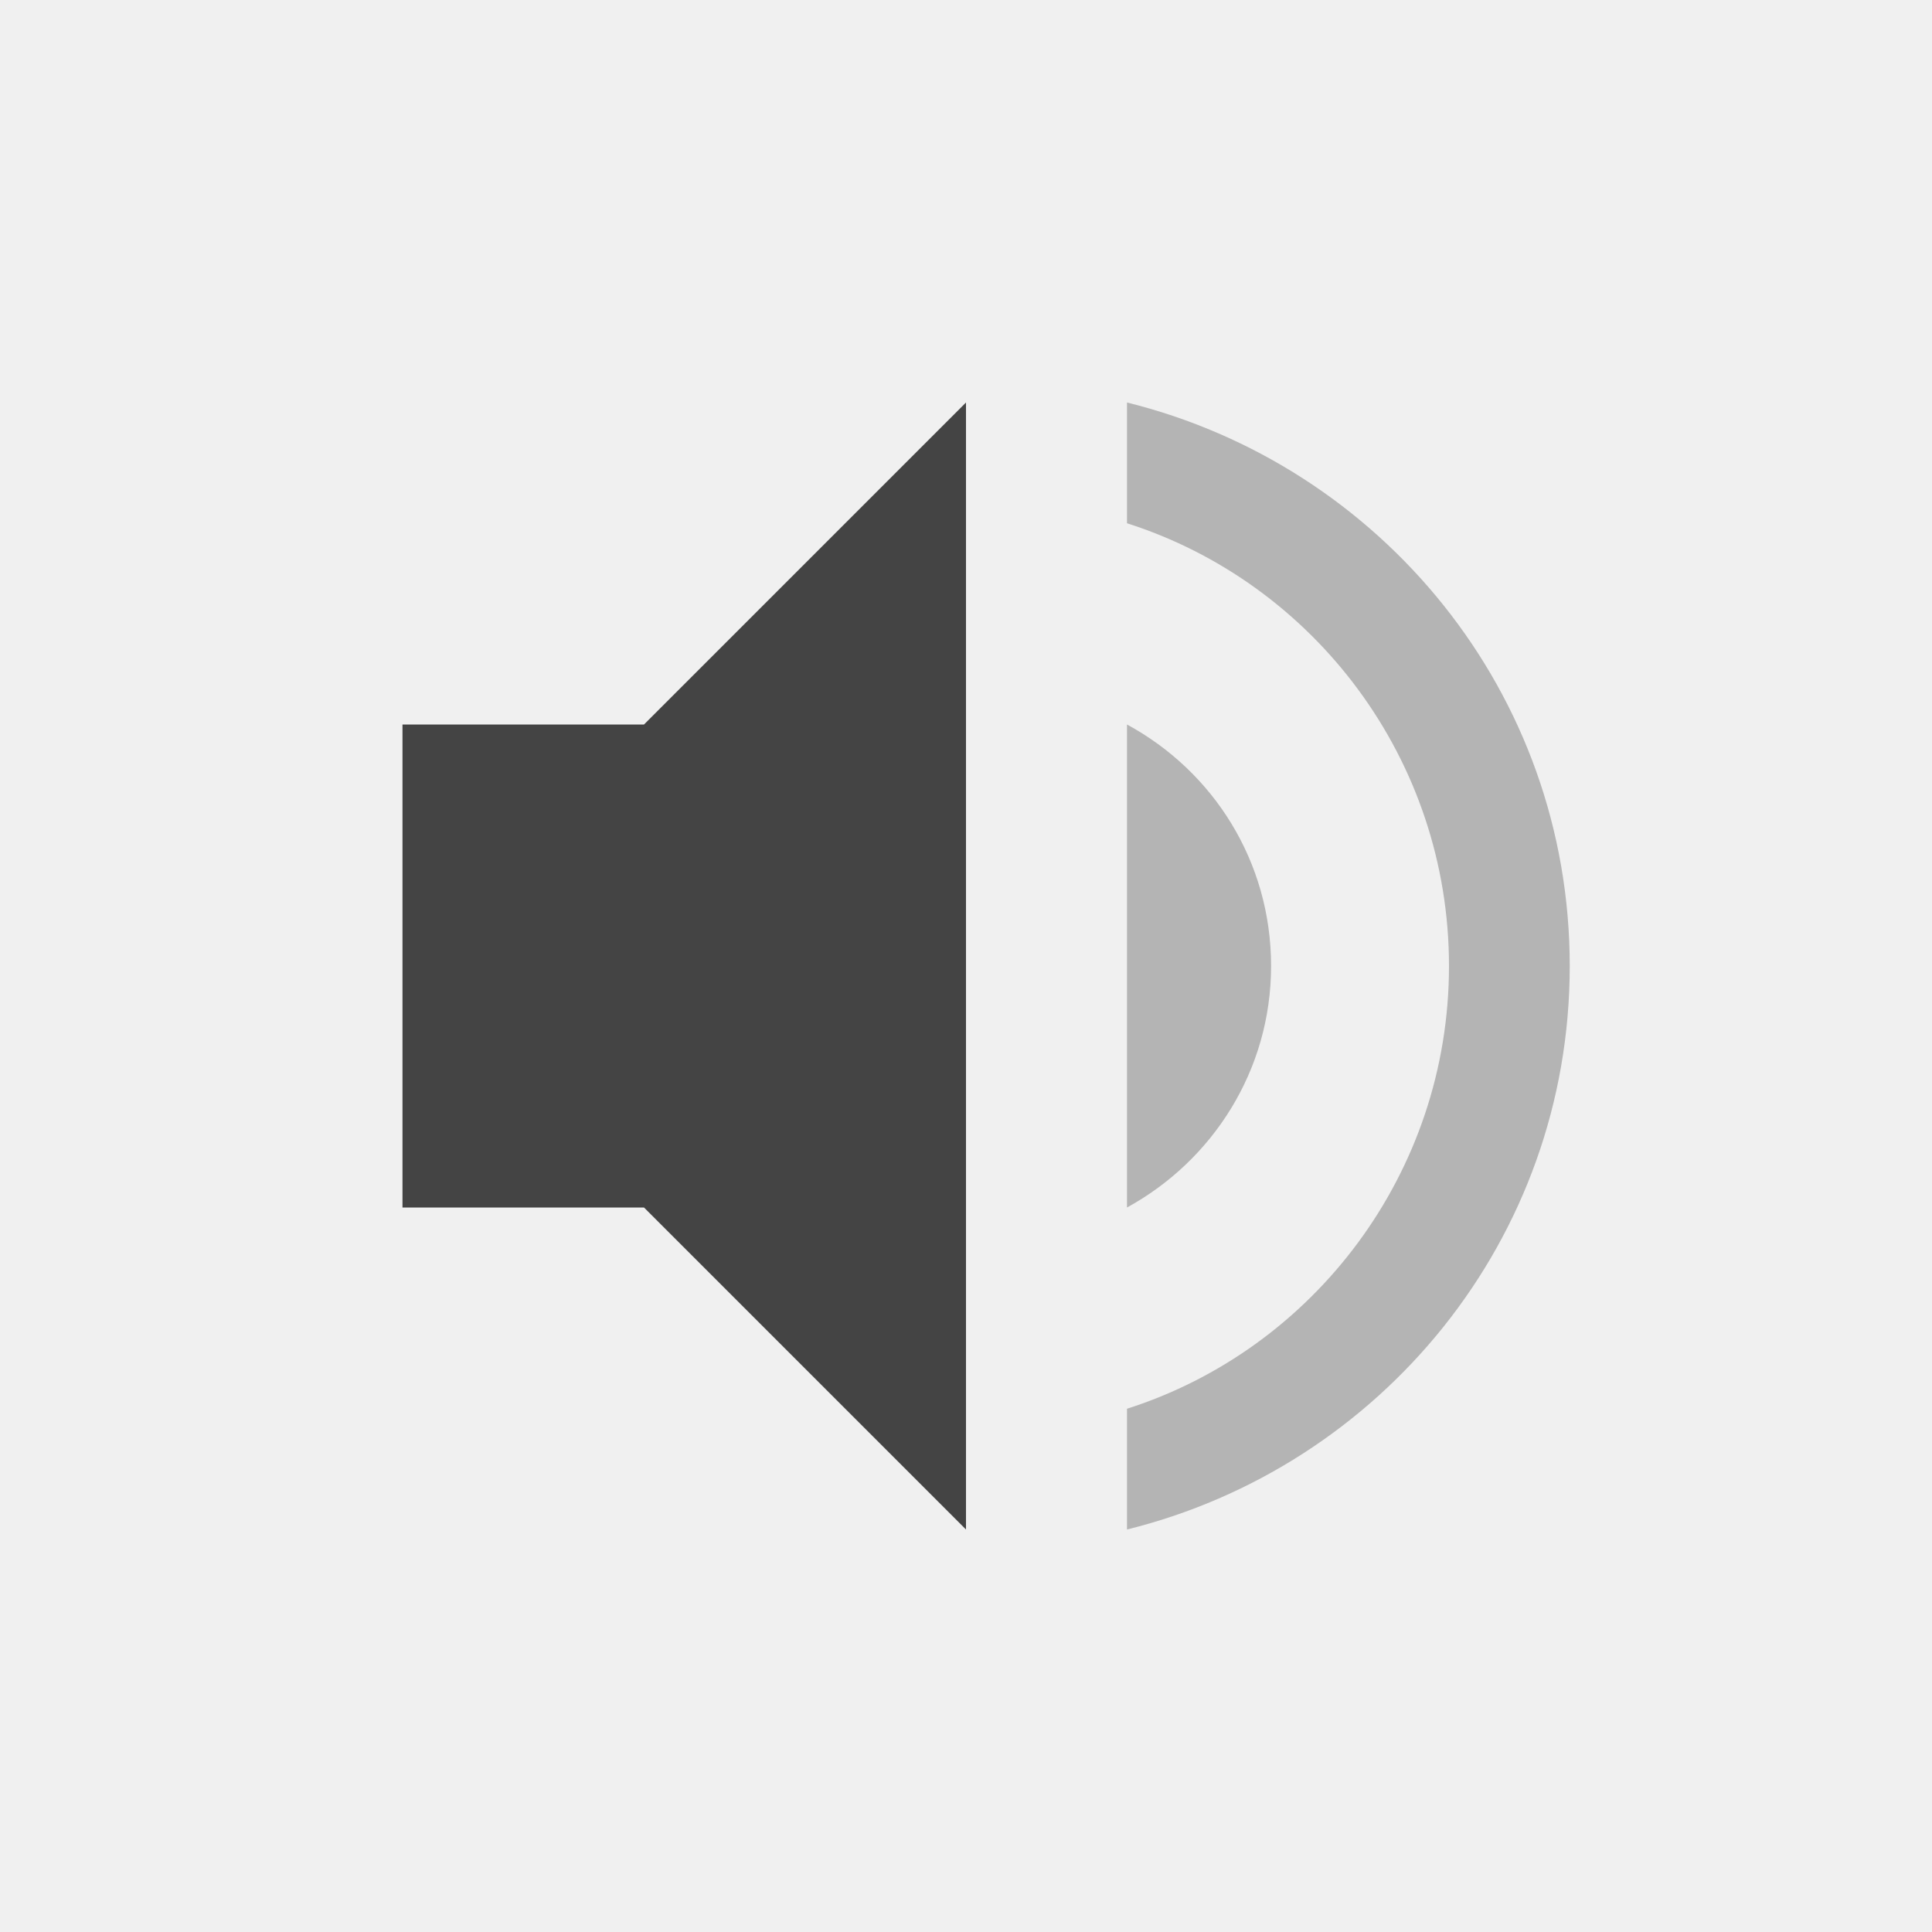
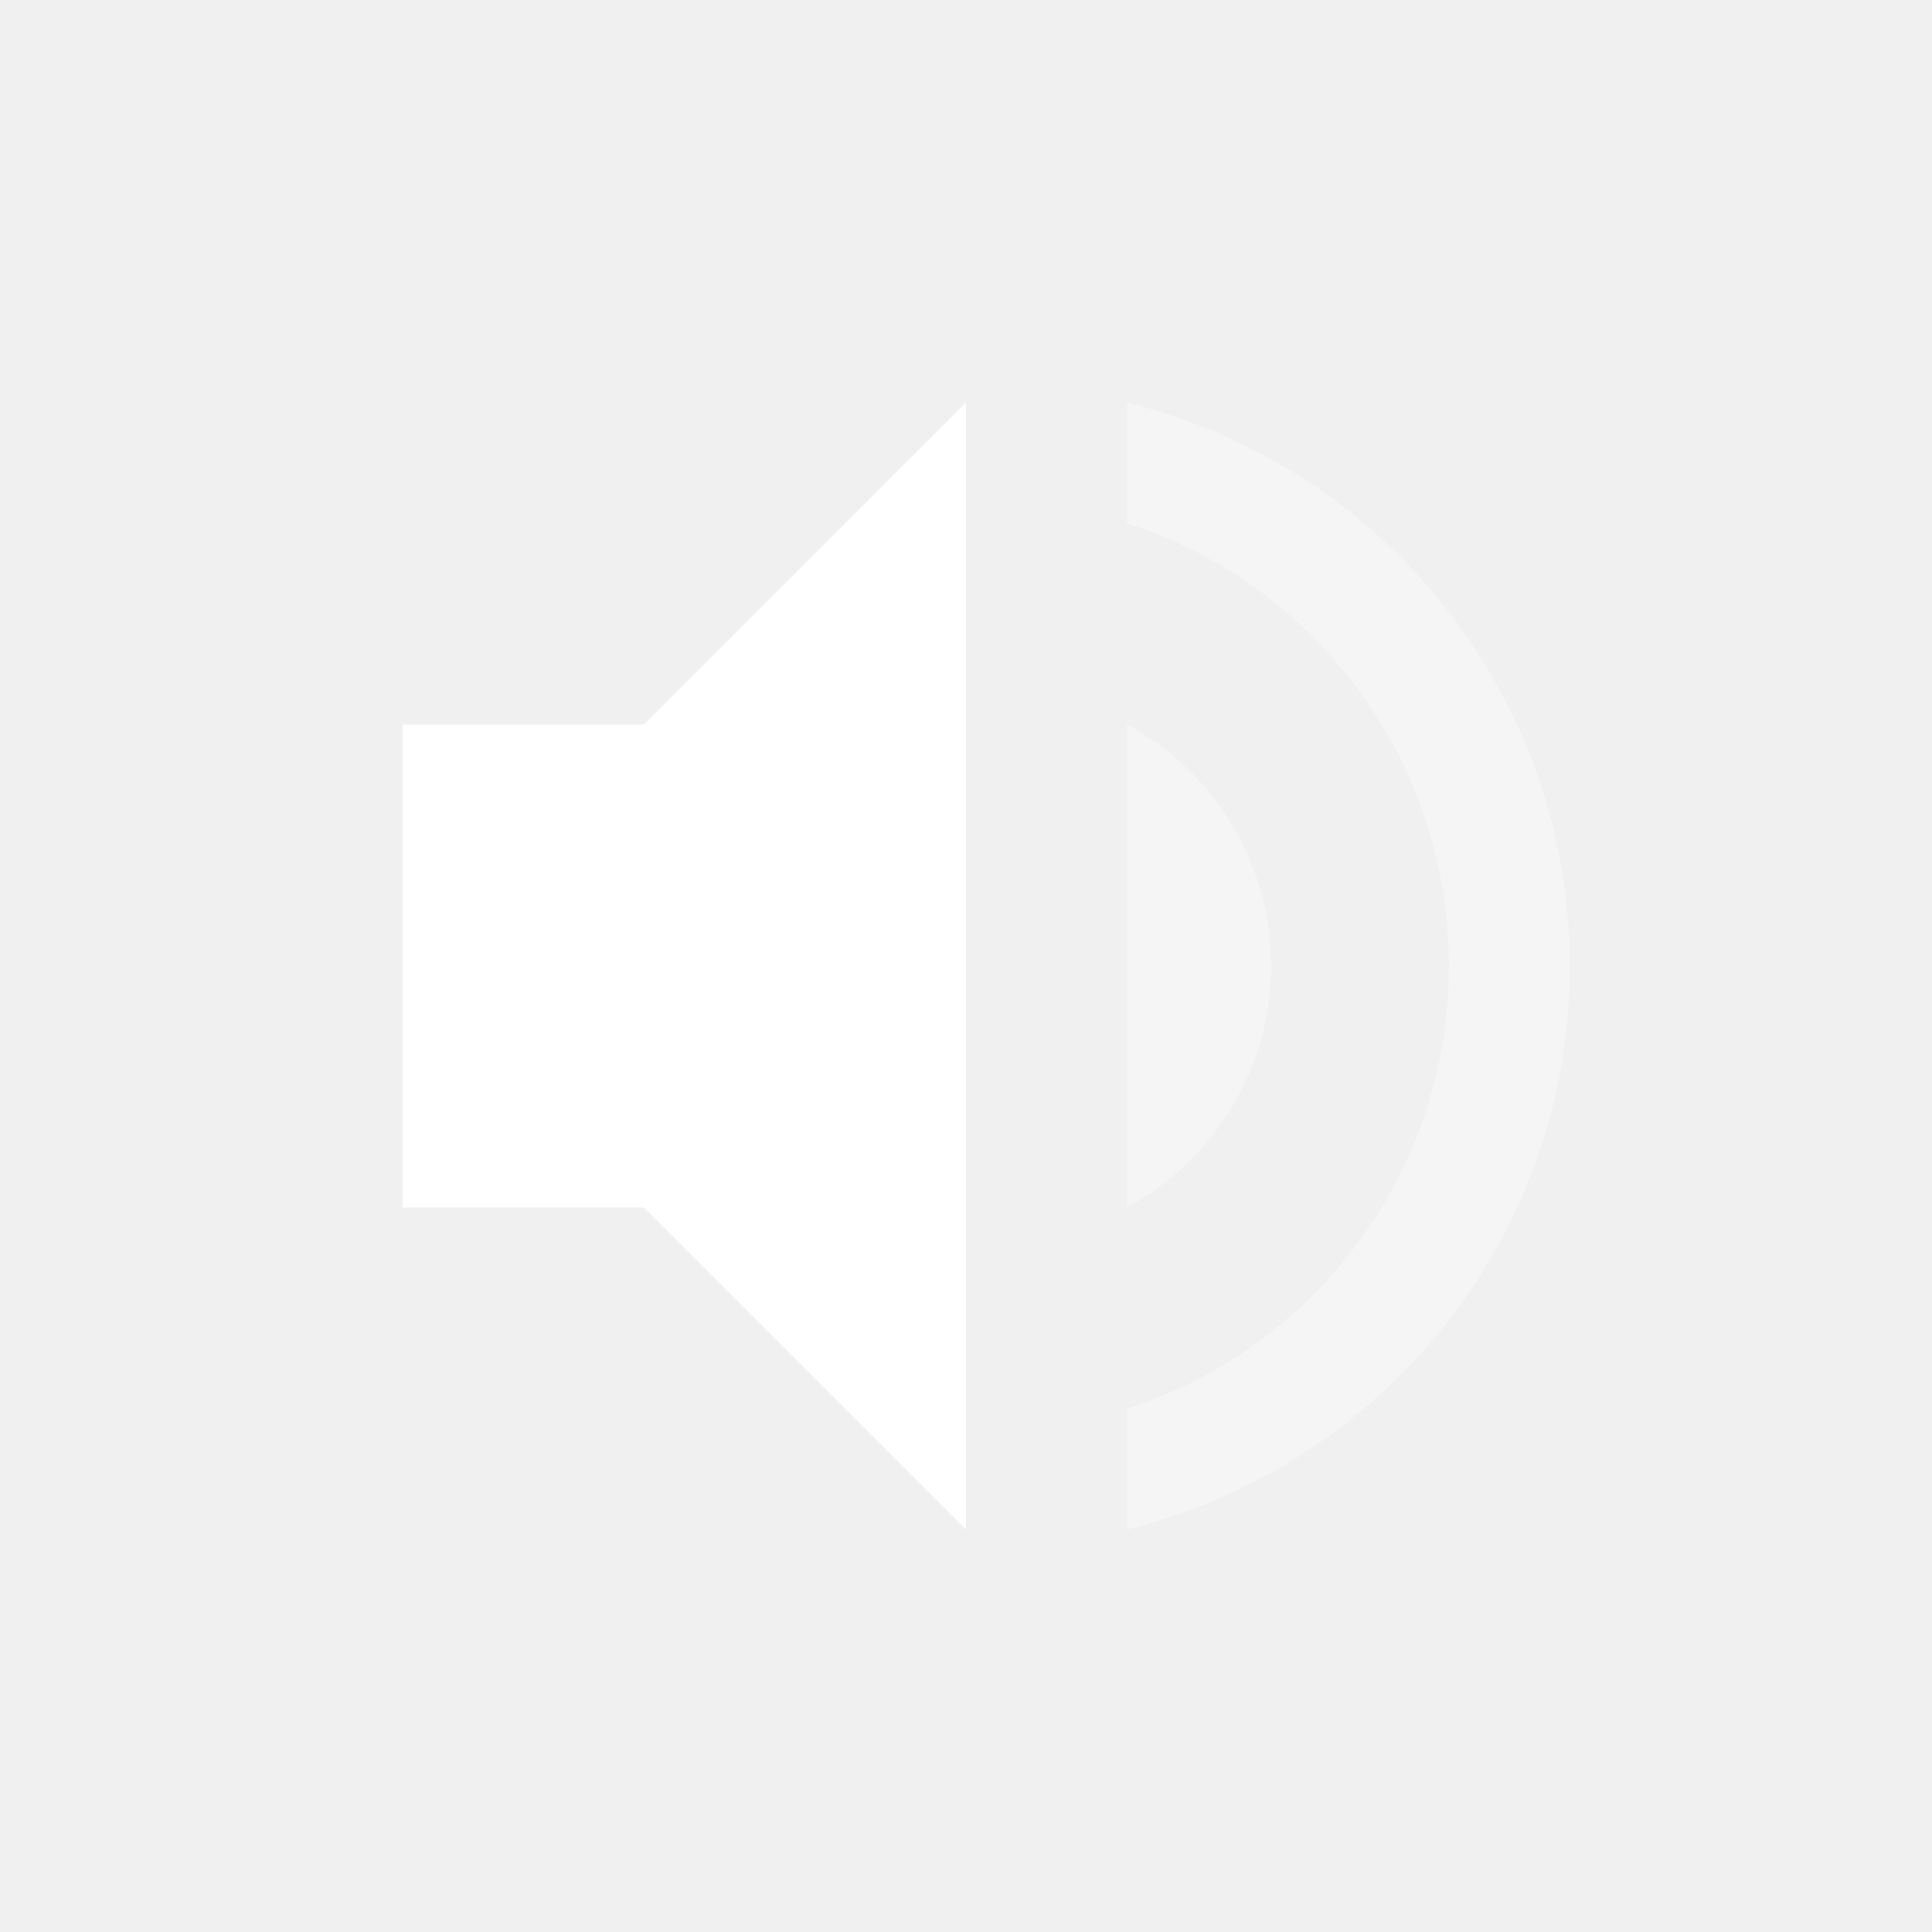
<svg xmlns="http://www.w3.org/2000/svg" xmlns:ns1="http://www.openswatchbook.org/uri/2009/osb" height="48" id="svg7384" style="enable-background:new" version="1.1" width="48">
  <defs id="defs7386">
    <linearGradient id="linearGradient5606" ns1:paint="solid">
      <stop id="stop5608" offset="0" style="stop-color:#000000;stop-opacity:1;" />
    </linearGradient>
  </defs>
  <g id="layer12" style="display:inline" transform="translate(-385.0002,118)">
-     <path d="m 413,-108 0,3 c 4.64,1.48 8,5.86 8,11 0,5.14 -3.36,9.52 -8,11 l 0,3 c 6.3,-1.56 11,-7.2 11,-14 0,-6.8 -4.7,-12.44 -11,-14 z" id="path6-3" style="opacity:0.35;fill:#444444;fill-opacity:1;stroke:none" />
-     <path d="m 395,-100 0,12 6,0 8,8 0,-28 -8,8 z" id="path3006-3" style="fill:#444444;fill-opacity:1;stroke:none" />
-     <path d="m 416.58,-94 c 0,-2.6 -1.44,-4.84 -3.58,-6 l 0,12 c 2.12,-1.16 3.58,-3.4 3.58,-6 z" id="path3008-0" style="opacity:0.35;fill:#444444;fill-opacity:1;stroke:none" />
-     <rect height="48" id="rect5808" style="color:#bebebe;display:inline;overflow:visible;visibility:visible;opacity:0.1;fill:none;stroke:none;stroke-width:1;marker:none" width="48" x="385" y="-118" />
+     <path d="m 413,-108 0,3 c 4.64,1.48 8,5.86 8,11 0,5.14 -3.36,9.52 -8,11 l 0,3 c 6.3,-1.56 11,-7.2 11,-14 0,-6.8 -4.7,-12.44 -11,-14 z" id="path6-3" style="opacity:0.35;fill:#ffffff;fill-opacity:1;stroke:none" />
+     <path d="m 395,-100 0,12 6,0 8,8 0,-28 -8,8 z" id="path3006-3" style="fill:#ffffff;fill-opacity:1;stroke:none" />
+     <path d="m 416.58,-94 c 0,-2.6 -1.44,-4.84 -3.58,-6 l 0,12 c 2.12,-1.16 3.58,-3.4 3.58,-6 z" id="path3008-0" style="opacity:0.35;fill:#ffffff;fill-opacity:1;stroke:none" />
  </g>
</svg>
